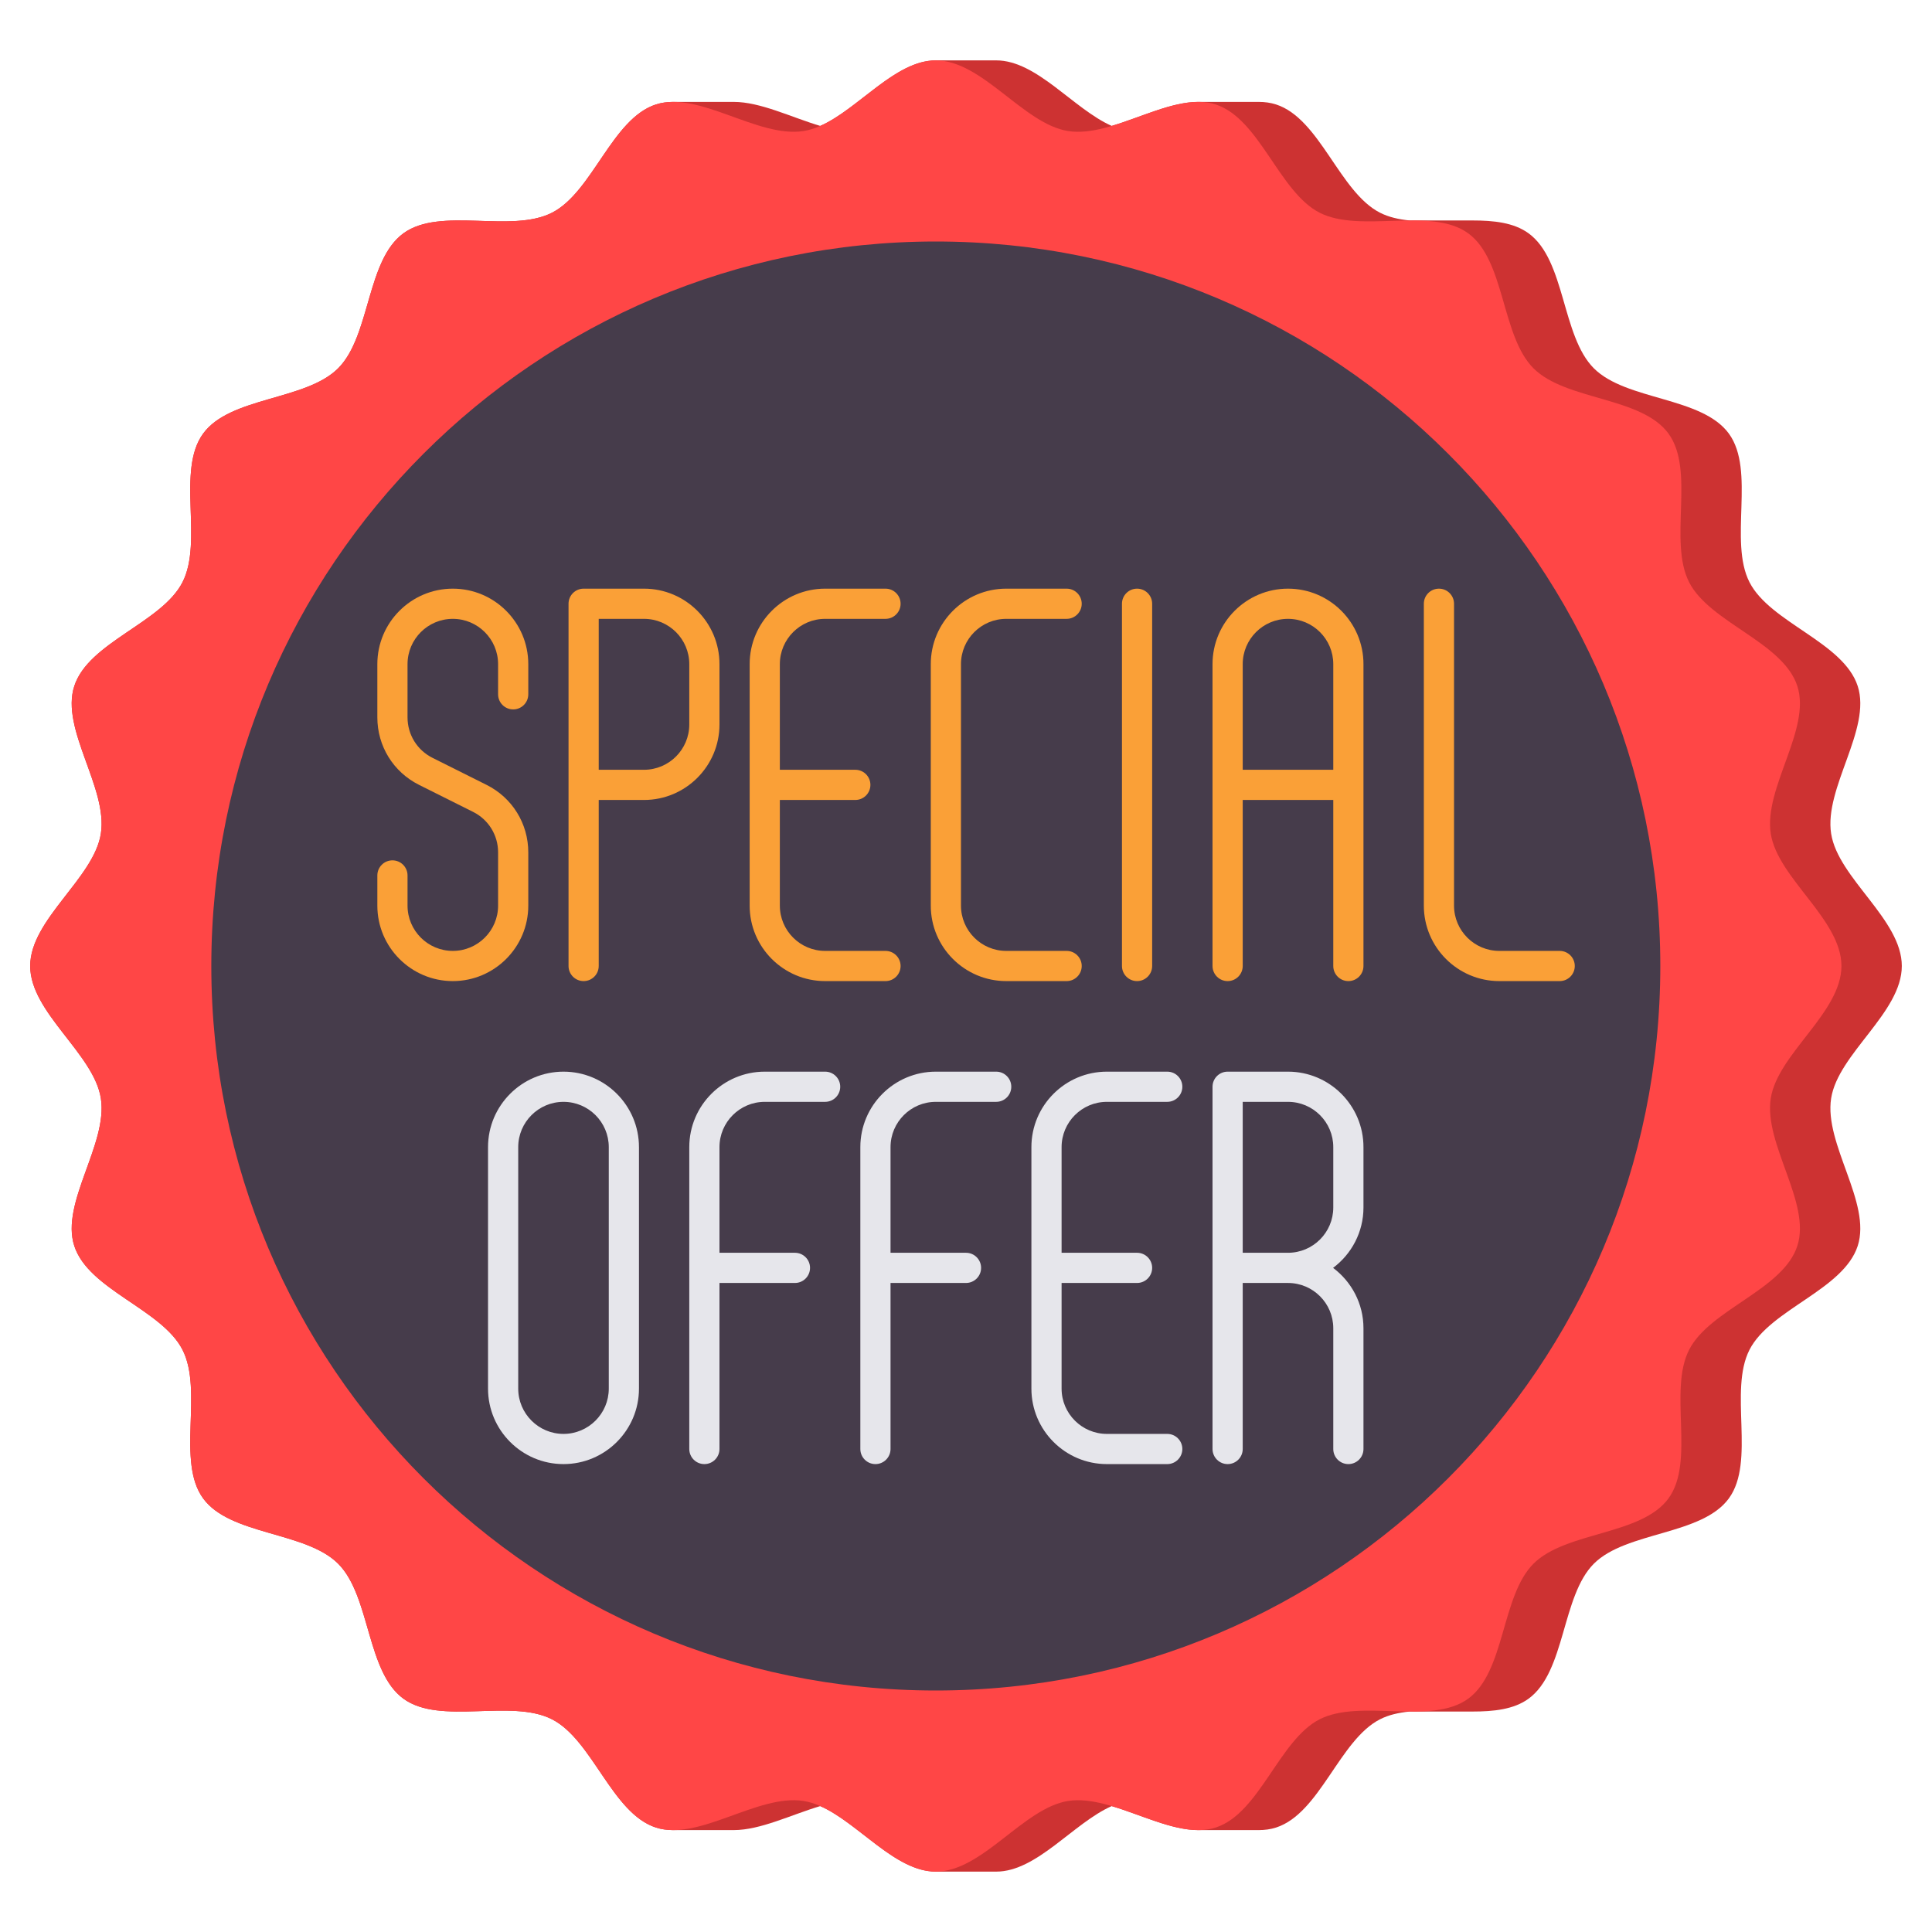
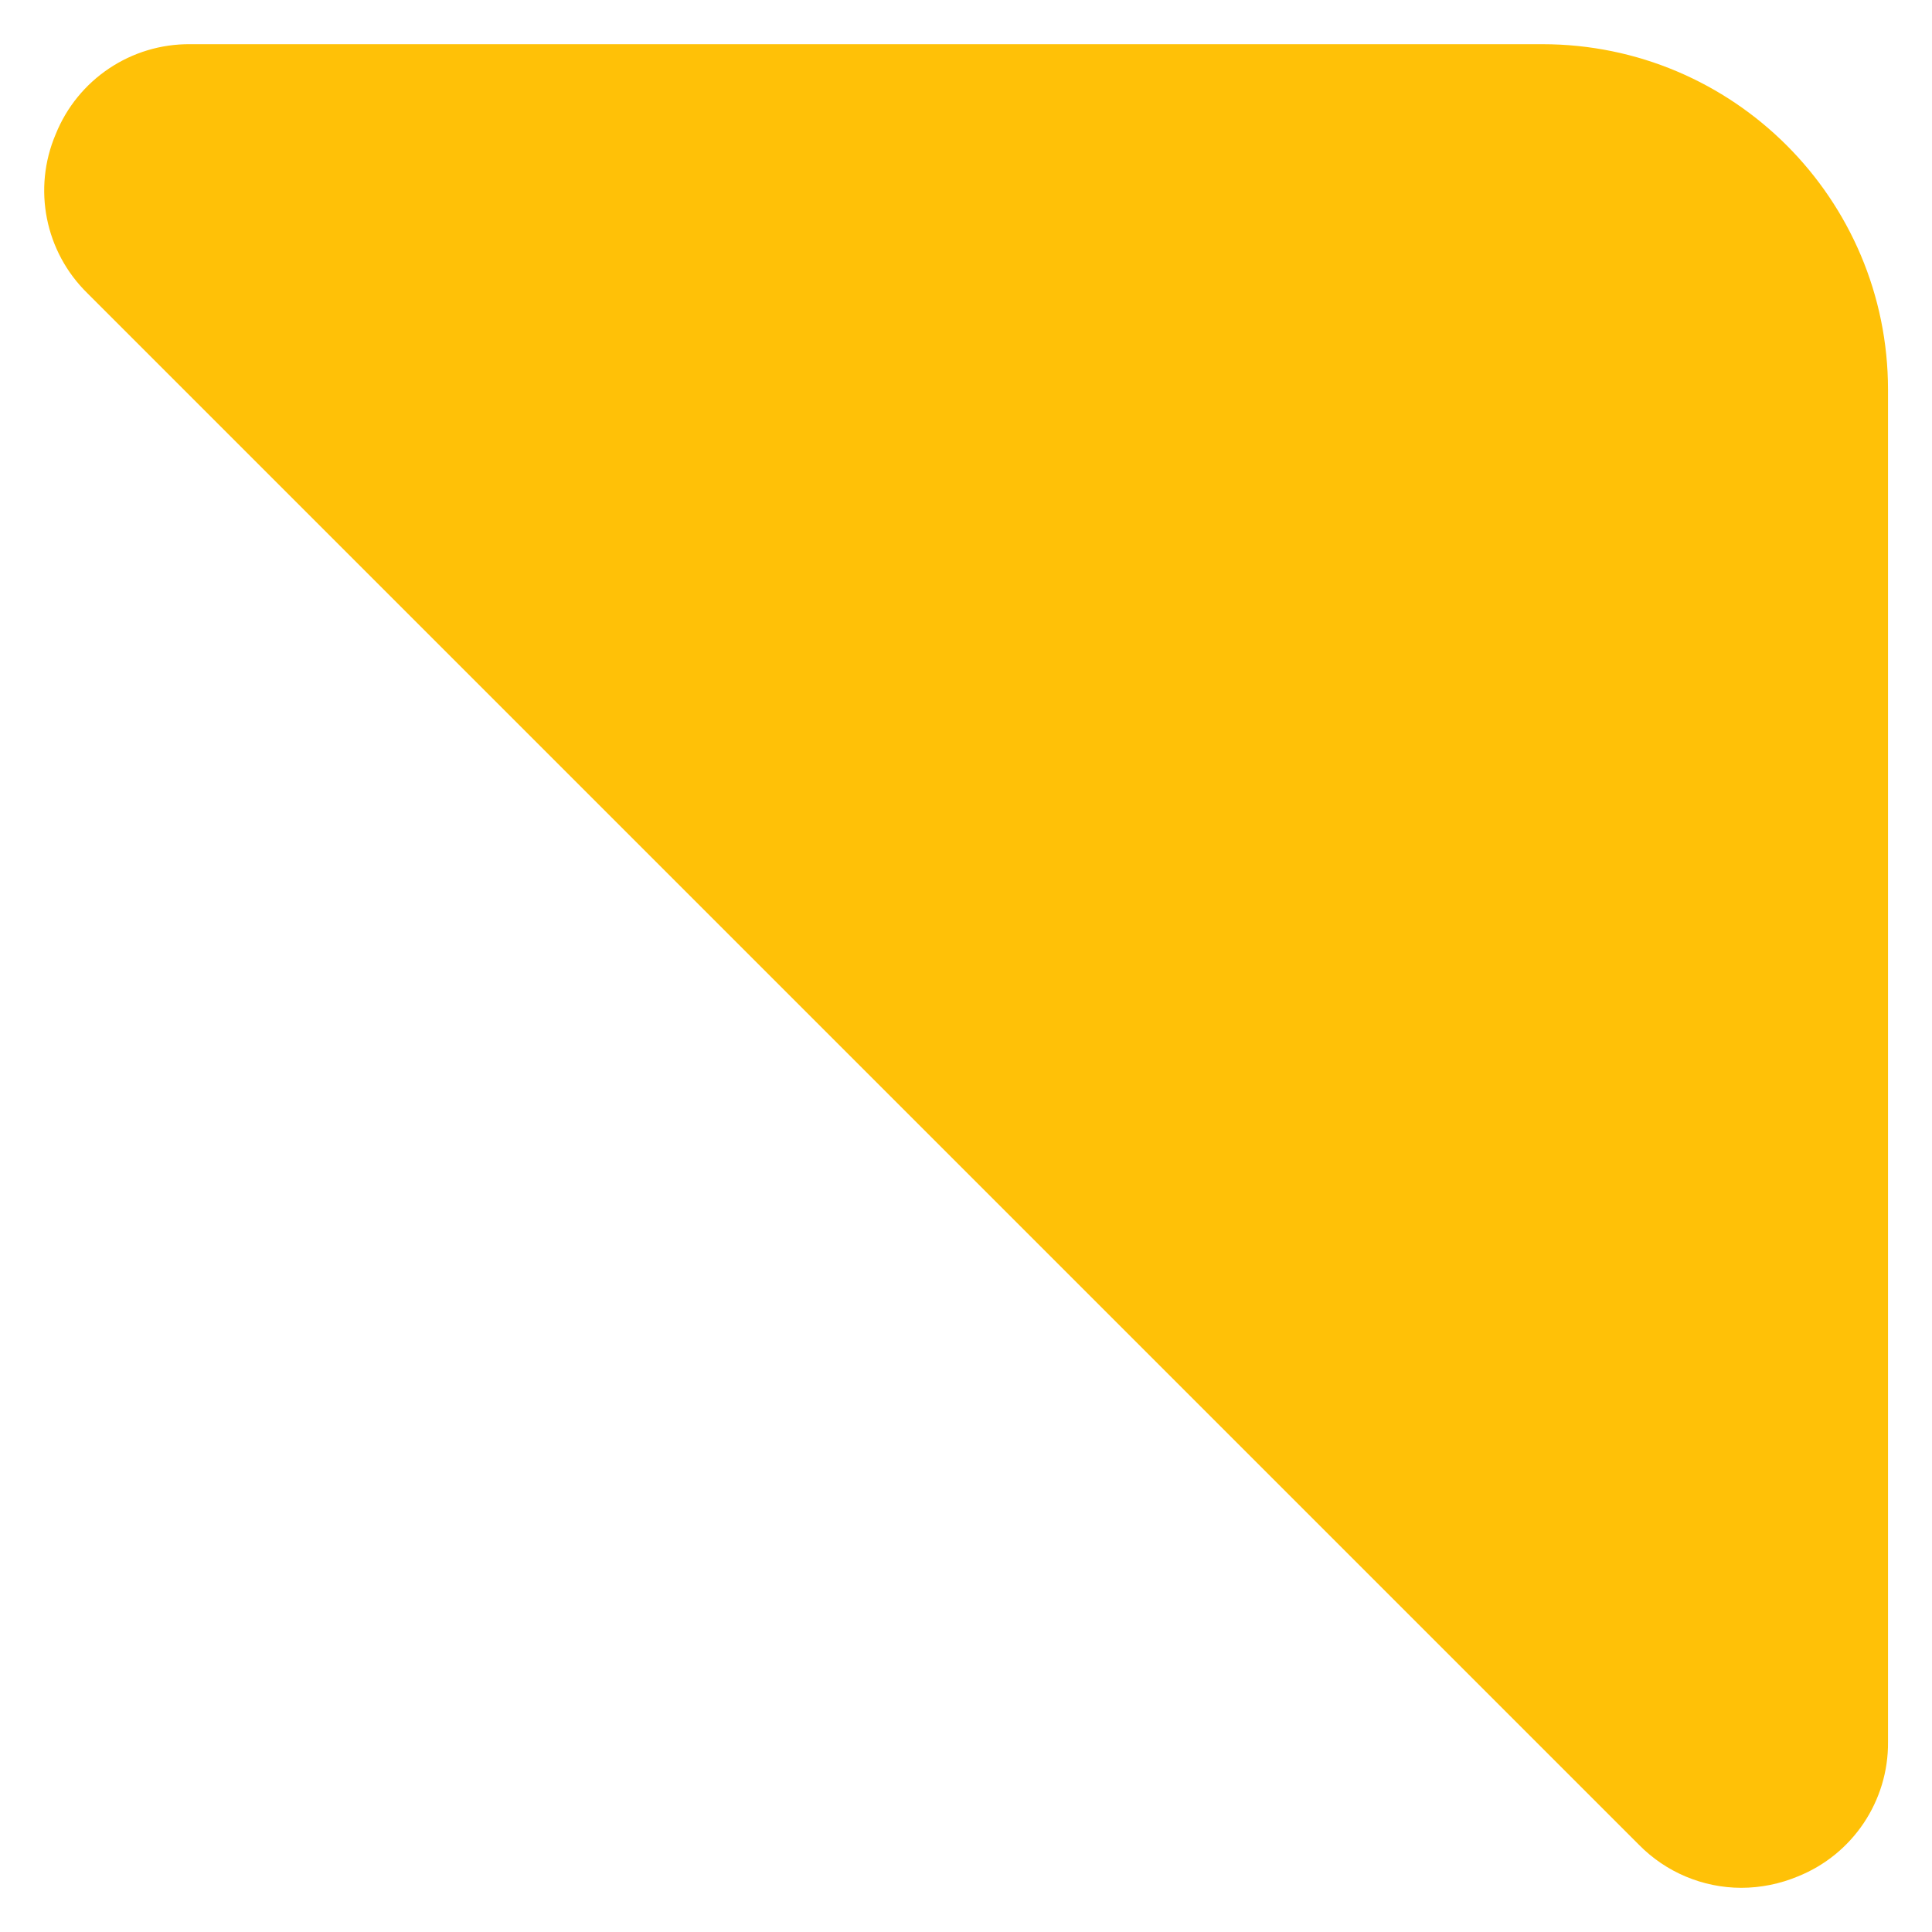
- <svg xmlns="http://www.w3.org/2000/svg" id="Layer_1" enable-background="new 0 0 512 512" height="512" viewBox="0 0 512 512" width="512">
-   <g>
-     <g>
-       <path d="m485.273 291.06c1.859-11.828 18.727-22.71 18.727-35.06s-16.868-23.232-18.727-35.06c-1.908-12.142 10.754-27.683 7.04-39.123-3.78-11.642-23.19-16.771-28.679-27.525-5.547-10.866 1.668-29.581-5.458-39.373-7.16-9.838-27.2-8.728-35.784-17.312s-7.474-28.624-17.312-35.784c-3.902-2.84-9.223-3.4-14.898-3.4v-.002h-16v.002c-.212 0-.423 0-.636.002-2.859-.286-5.529-.881-7.839-2.06-10.753-5.49-15.883-24.899-27.525-28.679-1.477-.479-3.024-.682-4.622-.682v-.004h-16v.004c-7.09 0-15.206 4.055-22.942 6.363-10.158-4.492-19.828-17.367-30.618-17.367h-16c-10.792 0-20.463 12.879-30.624 17.369-7.734-2.306-15.849-6.366-22.937-6.365v-.004h-16v.004c-1.598 0-3.145.203-4.622.682-11.642 3.78-16.772 23.189-27.525 28.679-10.866 5.547-29.581-1.668-39.373 5.458-9.838 7.16-8.728 27.2-17.312 35.784s-28.624 7.474-35.784 17.312c-7.126 9.792.089 28.507-5.458 39.373-5.49 10.753-24.899 15.883-28.679 27.525-3.714 11.439 8.948 26.981 7.04 39.123-1.858 11.828-18.726 22.71-18.726 35.06s16.868 23.232 18.727 35.06c1.908 12.142-10.754 27.683-7.04 39.123 3.78 11.642 23.19 16.771 28.679 27.525 5.547 10.866-1.668 29.581 5.458 39.373 7.16 9.838 27.2 8.728 35.784 17.312s7.474 28.624 17.312 35.784c9.792 7.126 28.507-.089 39.373 5.458 10.753 5.49 15.883 24.9 27.525 28.68 1.477.479 3.024.682 4.622.682v.003h16v-.004c7.088 0 15.203-4.059 22.937-6.365 10.16 4.49 19.831 17.369 30.623 17.369h16c10.79 0 20.46-12.875 30.618-17.367 7.736 2.307 15.852 6.363 22.942 6.363v.004h16v-.004c1.598 0 3.145-.203 4.622-.682 11.642-3.78 16.772-23.189 27.525-28.679 2.31-1.179 4.979-1.774 7.838-2.06.213.002.426.002.638.002v.002h16v-.002c5.675 0 10.995-.56 14.897-3.4 9.838-7.16 8.728-27.2 17.312-35.784s28.624-7.474 35.784-17.312c7.126-9.792-.089-28.507 5.458-39.373 5.49-10.753 24.899-15.883 28.679-27.525 3.715-11.44-8.948-26.981-7.04-39.123z" fill="#cd3232" />
-     </g>
-     <g>
-       <path d="m488 256c0 12.35-16.868 23.232-18.727 35.06-1.908 12.142 10.754 27.683 7.04 39.123-3.78 11.642-23.19 16.772-28.679 27.525-5.547 10.866 1.668 29.581-5.458 39.373-7.16 9.838-27.2 8.728-35.784 17.312s-7.474 28.624-17.312 35.784c-9.792 7.126-28.507-.089-39.373 5.458-10.753 5.49-15.883 24.899-27.525 28.679-11.439 3.714-26.981-8.948-39.123-7.04-11.827 1.858-22.709 18.726-35.059 18.726s-23.232-16.868-35.06-18.727c-12.142-1.908-27.683 10.754-39.123 7.04-11.642-3.78-16.772-23.19-27.525-28.679-10.866-5.547-29.581 1.668-39.373-5.458-9.838-7.16-8.728-27.2-17.312-35.784s-28.624-7.474-35.784-17.312c-7.126-9.792.089-28.507-5.458-39.373-5.49-10.753-24.899-15.883-28.679-27.525-3.714-11.439 8.948-26.981 7.04-39.123-1.858-11.827-18.726-22.709-18.726-35.059s16.868-23.232 18.727-35.06c1.908-12.142-10.754-27.683-7.04-39.123 3.78-11.642 23.19-16.772 28.679-27.525 5.547-10.866-1.668-29.581 5.458-39.373 7.16-9.838 27.2-8.728 35.784-17.312s7.474-28.624 17.312-35.784c9.792-7.126 28.507.089 39.373-5.458 10.753-5.49 15.883-24.899 27.525-28.679 11.439-3.714 26.981 8.948 39.123 7.04 11.827-1.858 22.709-18.726 35.059-18.726s23.232 16.868 35.06 18.727c12.142 1.908 27.683-10.754 39.123-7.04 11.642 3.78 16.772 23.19 27.525 28.679 10.866 5.547 29.581-1.668 39.373 5.458 9.838 7.16 8.728 27.2 17.312 35.784s28.624 7.474 35.784 17.312c7.126 9.792-.089 28.507 5.458 39.373 5.49 10.753 24.899 15.883 28.679 27.525 3.714 11.439-8.948 26.981-7.04 39.123 1.858 11.827 18.726 22.709 18.726 35.059z" fill="#ff4646" />
-     </g>
-     <g>
-       <circle cx="248" cy="256" fill="#463c4b" r="192" />
-     </g>
-     <g fill="#faa037">
-       <path d="m120 156c-11.028 0-20 8.972-20 20v14.111c0 7.625 4.236 14.479 11.056 17.889l14.311 7.155c4.092 2.046 6.634 6.159 6.634 10.733v14.112c0 6.617-5.383 12-12 12s-12-5.383-12-12v-8c0-2.209-1.791-4-4-4s-4 1.791-4 4v8c0 11.028 8.972 20 20 20s20-8.972 20-20v-14.111c0-7.625-4.236-14.479-11.056-17.889l-14.311-7.155c-4.092-2.046-6.634-6.159-6.634-10.733v-14.112c0-6.617 5.383-12 12-12s12 5.383 12 12v8c0 2.209 1.791 4 4 4s4-1.791 4-4v-8c0-11.028-8.972-20-20-20z" />
-       <path d="m170.667 156h-16c-2.209 0-4 1.791-4 4v96c0 2.209 1.791 4 4 4s4-1.791 4-4v-44h12c11.028 0 20-8.972 20-20v-16c0-11.028-8.973-20-20-20zm12 36c0 6.617-5.383 12-12 12h-12v-40h12c6.617 0 12 5.383 12 12z" />
-       <path d="m218.667 164h16c2.209 0 4-1.791 4-4s-1.791-4-4-4h-16c-11.028 0-20 8.972-20 20v64c0 11.028 8.972 20 20 20h16c2.209 0 4-1.791 4-4s-1.791-4-4-4h-16c-6.617 0-12-5.383-12-12v-28h20c2.209 0 4-1.791 4-4s-1.791-4-4-4h-20v-28c0-6.617 5.383-12 12-12z" />
-       <path d="m266.667 164h16c2.209 0 4-1.791 4-4s-1.791-4-4-4h-16c-11.028 0-20 8.972-20 20v64c0 11.028 8.972 20 20 20h16c2.209 0 4-1.791 4-4s-1.791-4-4-4h-16c-6.617 0-12-5.383-12-12v-64c0-6.617 5.383-12 12-12z" />
-       <path d="m301.333 156c-2.209 0-4 1.791-4 4v96c0 2.209 1.791 4 4 4s4-1.791 4-4v-96c0-2.209-1.791-4-4-4z" />
-       <path d="m341.333 156c-11.028 0-20 8.972-20 20v80c0 2.209 1.791 4 4 4s4-1.791 4-4v-44h24v44c0 2.209 1.791 4 4 4s4-1.791 4-4v-80c0-11.028-8.972-20-20-20zm-12 48v-28c0-6.617 5.383-12 12-12s12 5.383 12 12v28z" />
-       <path d="m413.333 252h-16c-6.617 0-12-5.383-12-12v-80c0-2.209-1.791-4-4-4s-4 1.791-4 4v80c0 11.028 8.972 20 20 20h16c2.209 0 4-1.791 4-4s-1.791-4-4-4z" />
-     </g>
-     <g fill="#e6e6eb">
-       <path d="m149.333 284c-11.028 0-20 8.972-20 20v64c0 11.028 8.972 20 20 20s20-8.972 20-20v-64c0-11.028-8.972-20-20-20zm12 84c0 6.617-5.383 12-12 12s-12-5.383-12-12v-64c0-6.617 5.383-12 12-12s12 5.383 12 12z" />
-       <path d="m218.667 284h-16c-11.028 0-20 8.972-20 20v80c0 2.209 1.791 4 4 4s4-1.791 4-4v-44h20c2.209 0 4-1.791 4-4s-1.791-4-4-4h-20v-28c0-6.617 5.383-12 12-12h16c2.209 0 4-1.791 4-4s-1.792-4-4-4z" />
-       <path d="m264 284h-16c-11.028 0-20 8.972-20 20v80c0 2.209 1.791 4 4 4s4-1.791 4-4v-44h20c2.209 0 4-1.791 4-4s-1.791-4-4-4h-20v-28c0-6.617 5.383-12 12-12h16c2.209 0 4-1.791 4-4s-1.791-4-4-4z" />
-       <path d="m293.333 292h16c2.209 0 4-1.791 4-4s-1.791-4-4-4h-16c-11.028 0-20 8.972-20 20v64c0 11.028 8.972 20 20 20h16c2.209 0 4-1.791 4-4s-1.791-4-4-4h-16c-6.617 0-12-5.383-12-12v-28h20c2.209 0 4-1.791 4-4s-1.791-4-4-4h-20v-28c0-6.617 5.384-12 12-12z" />
-       <path d="m361.333 320v-16c0-11.028-8.972-20-20-20h-16c-2.209 0-4 1.791-4 4v96c0 2.209 1.791 4 4 4s4-1.791 4-4v-44h12c6.617 0 12 5.383 12 12v32c0 2.209 1.791 4 4 4s4-1.791 4-4v-32c0-6.546-3.175-12.349-8.051-16 4.876-3.651 8.051-9.454 8.051-16zm-8 0c0 6.617-5.383 12-12 12h-12v-40h12c6.617 0 12 5.383 12 12z" />
+ <svg xmlns="http://www.w3.org/2000/svg" width="512" height="512" viewBox="0 0 512 512">
+   <defs>
+     <clipPath id="b">
+       <rect width="512" height="512" />
+     </clipPath>
+   </defs>
+   <g id="a" clip-path="url(#b)">
+     <g transform="translate(11.711 11.682)">
+       <path d="M397.026.03H38.734A38.069,38.069,0,0,0,3.047,23.889a38.07,38.07,0,0,0,8.387,42.12L422.655,477.23a38.108,38.108,0,0,0,27.075,11.38,39.172,39.172,0,0,0,15.044-3.034,38.049,38.049,0,0,0,23.859-35.646V91.639A91.607,91.607,0,0,0,397.026.03Z" transform="translate(0 0)" fill="#ffc107" />
    </g>
  </g>
</svg>
